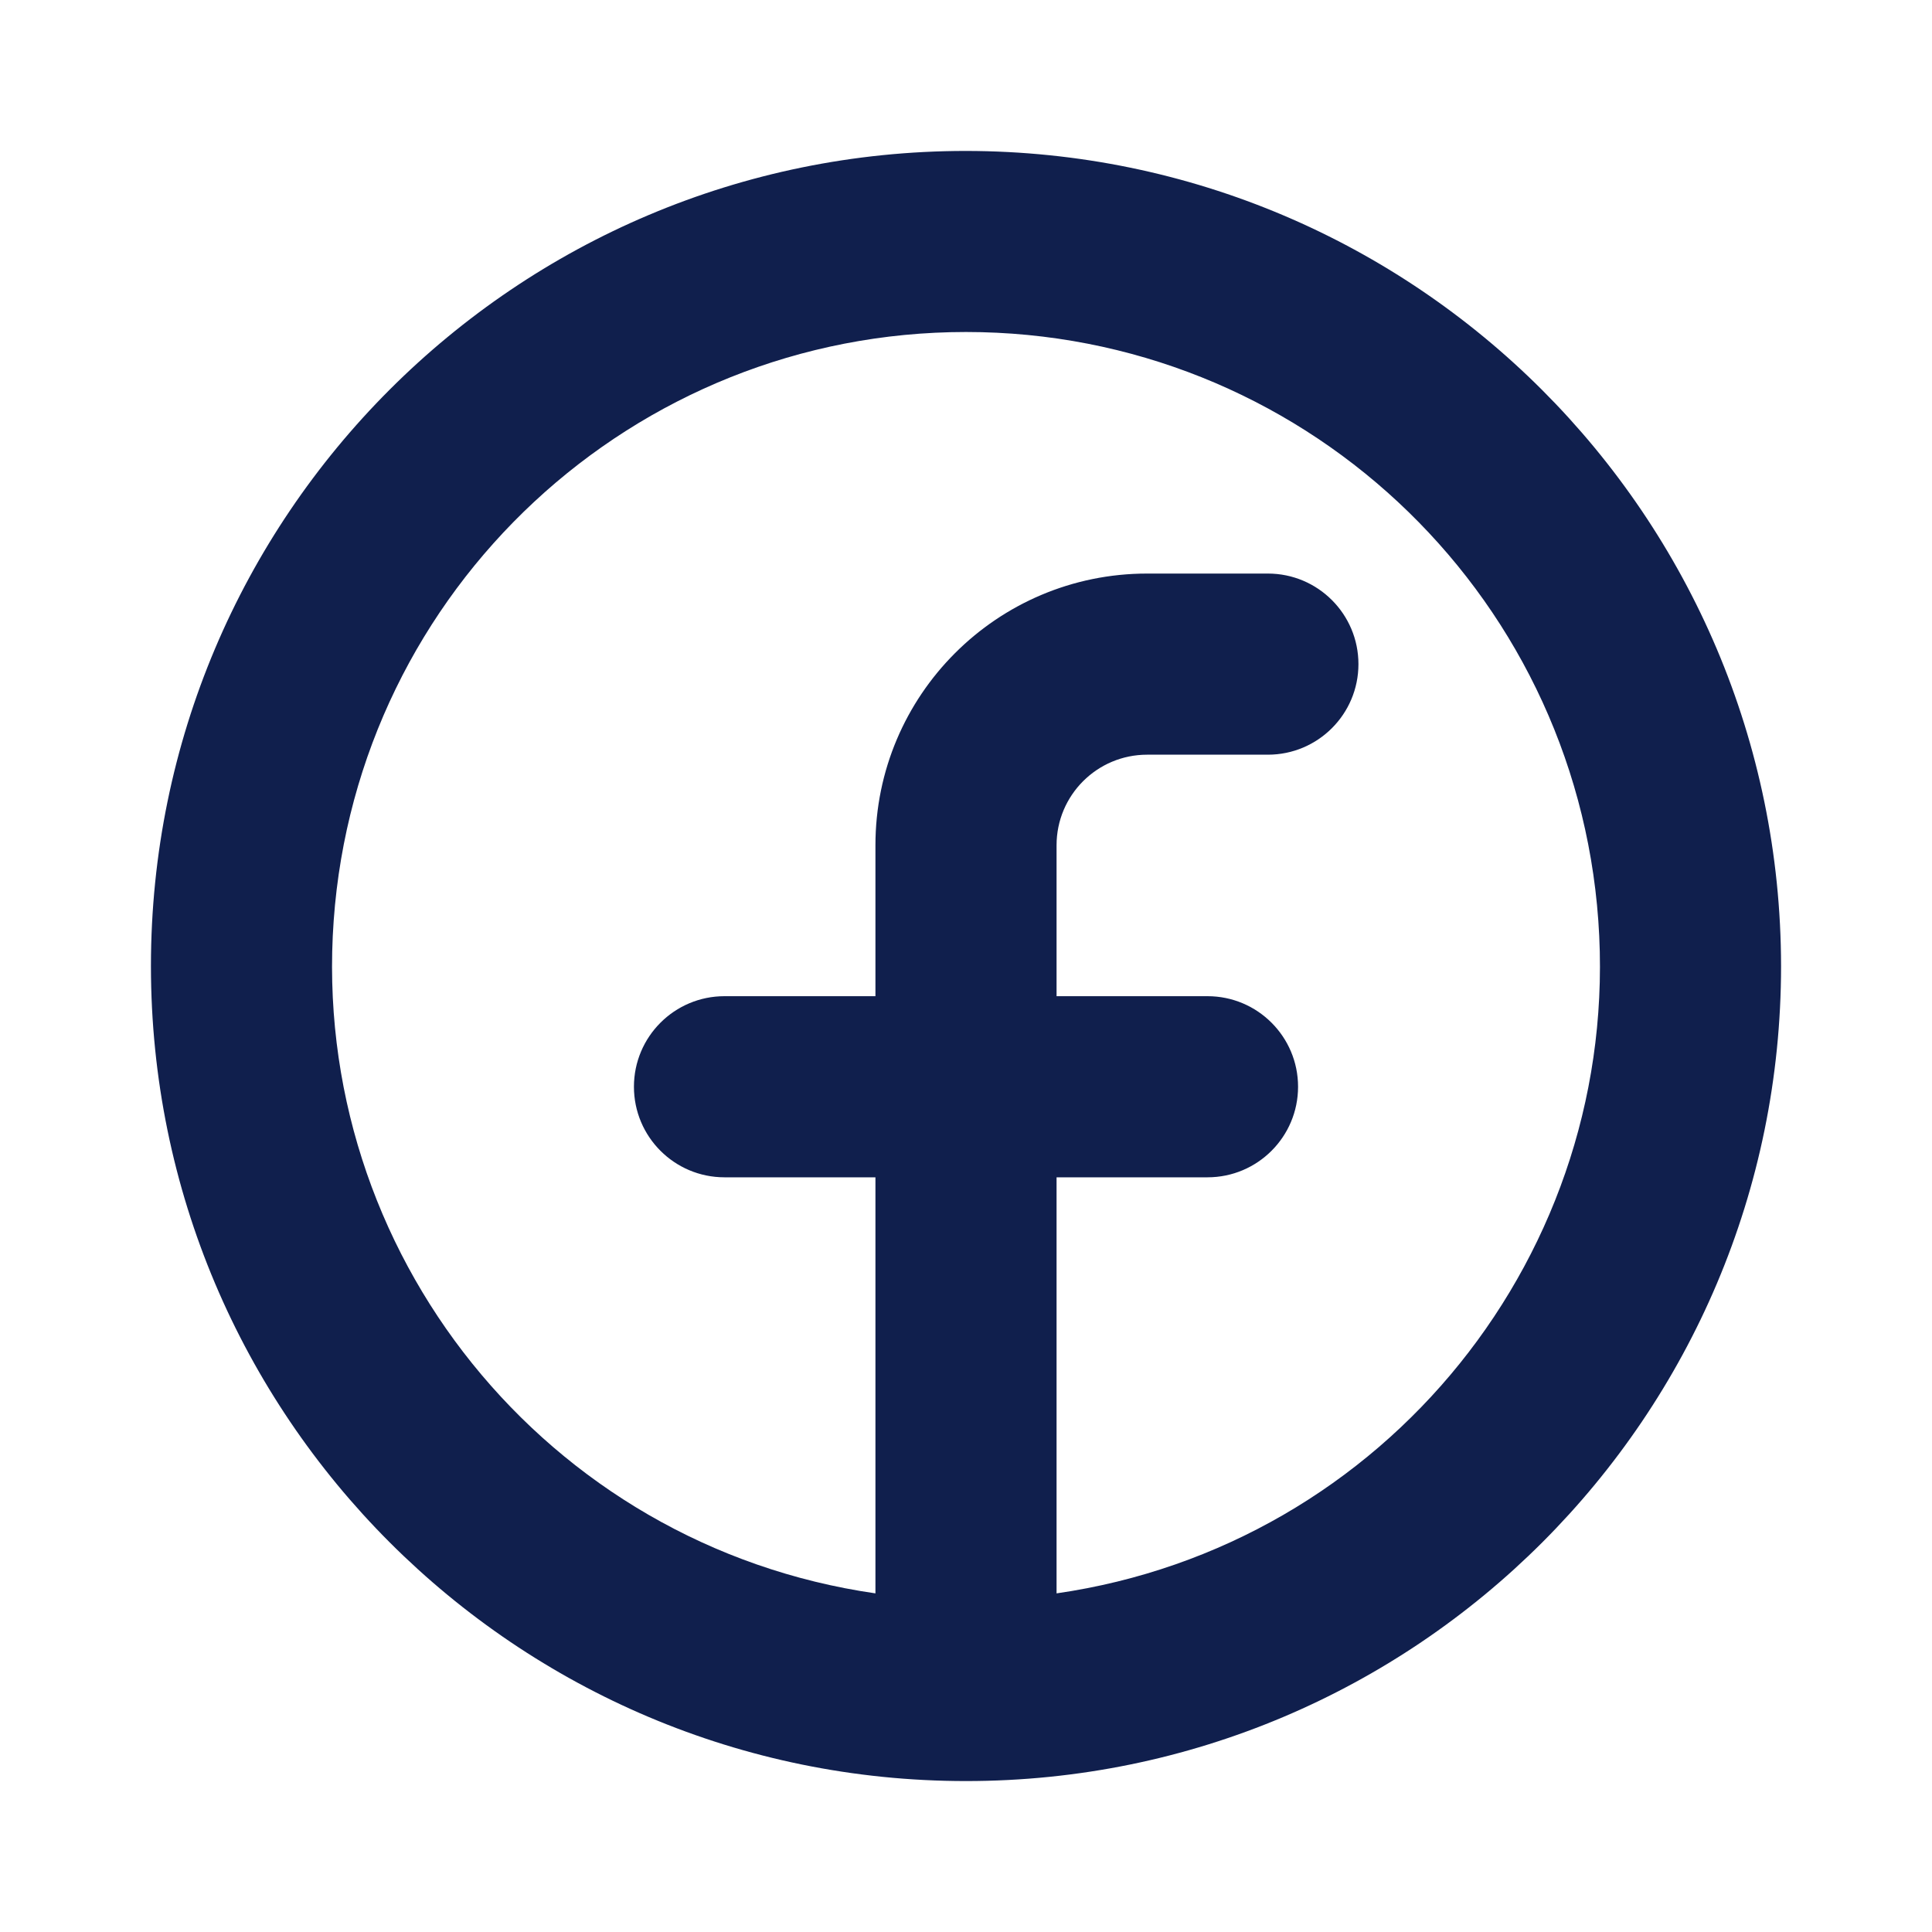
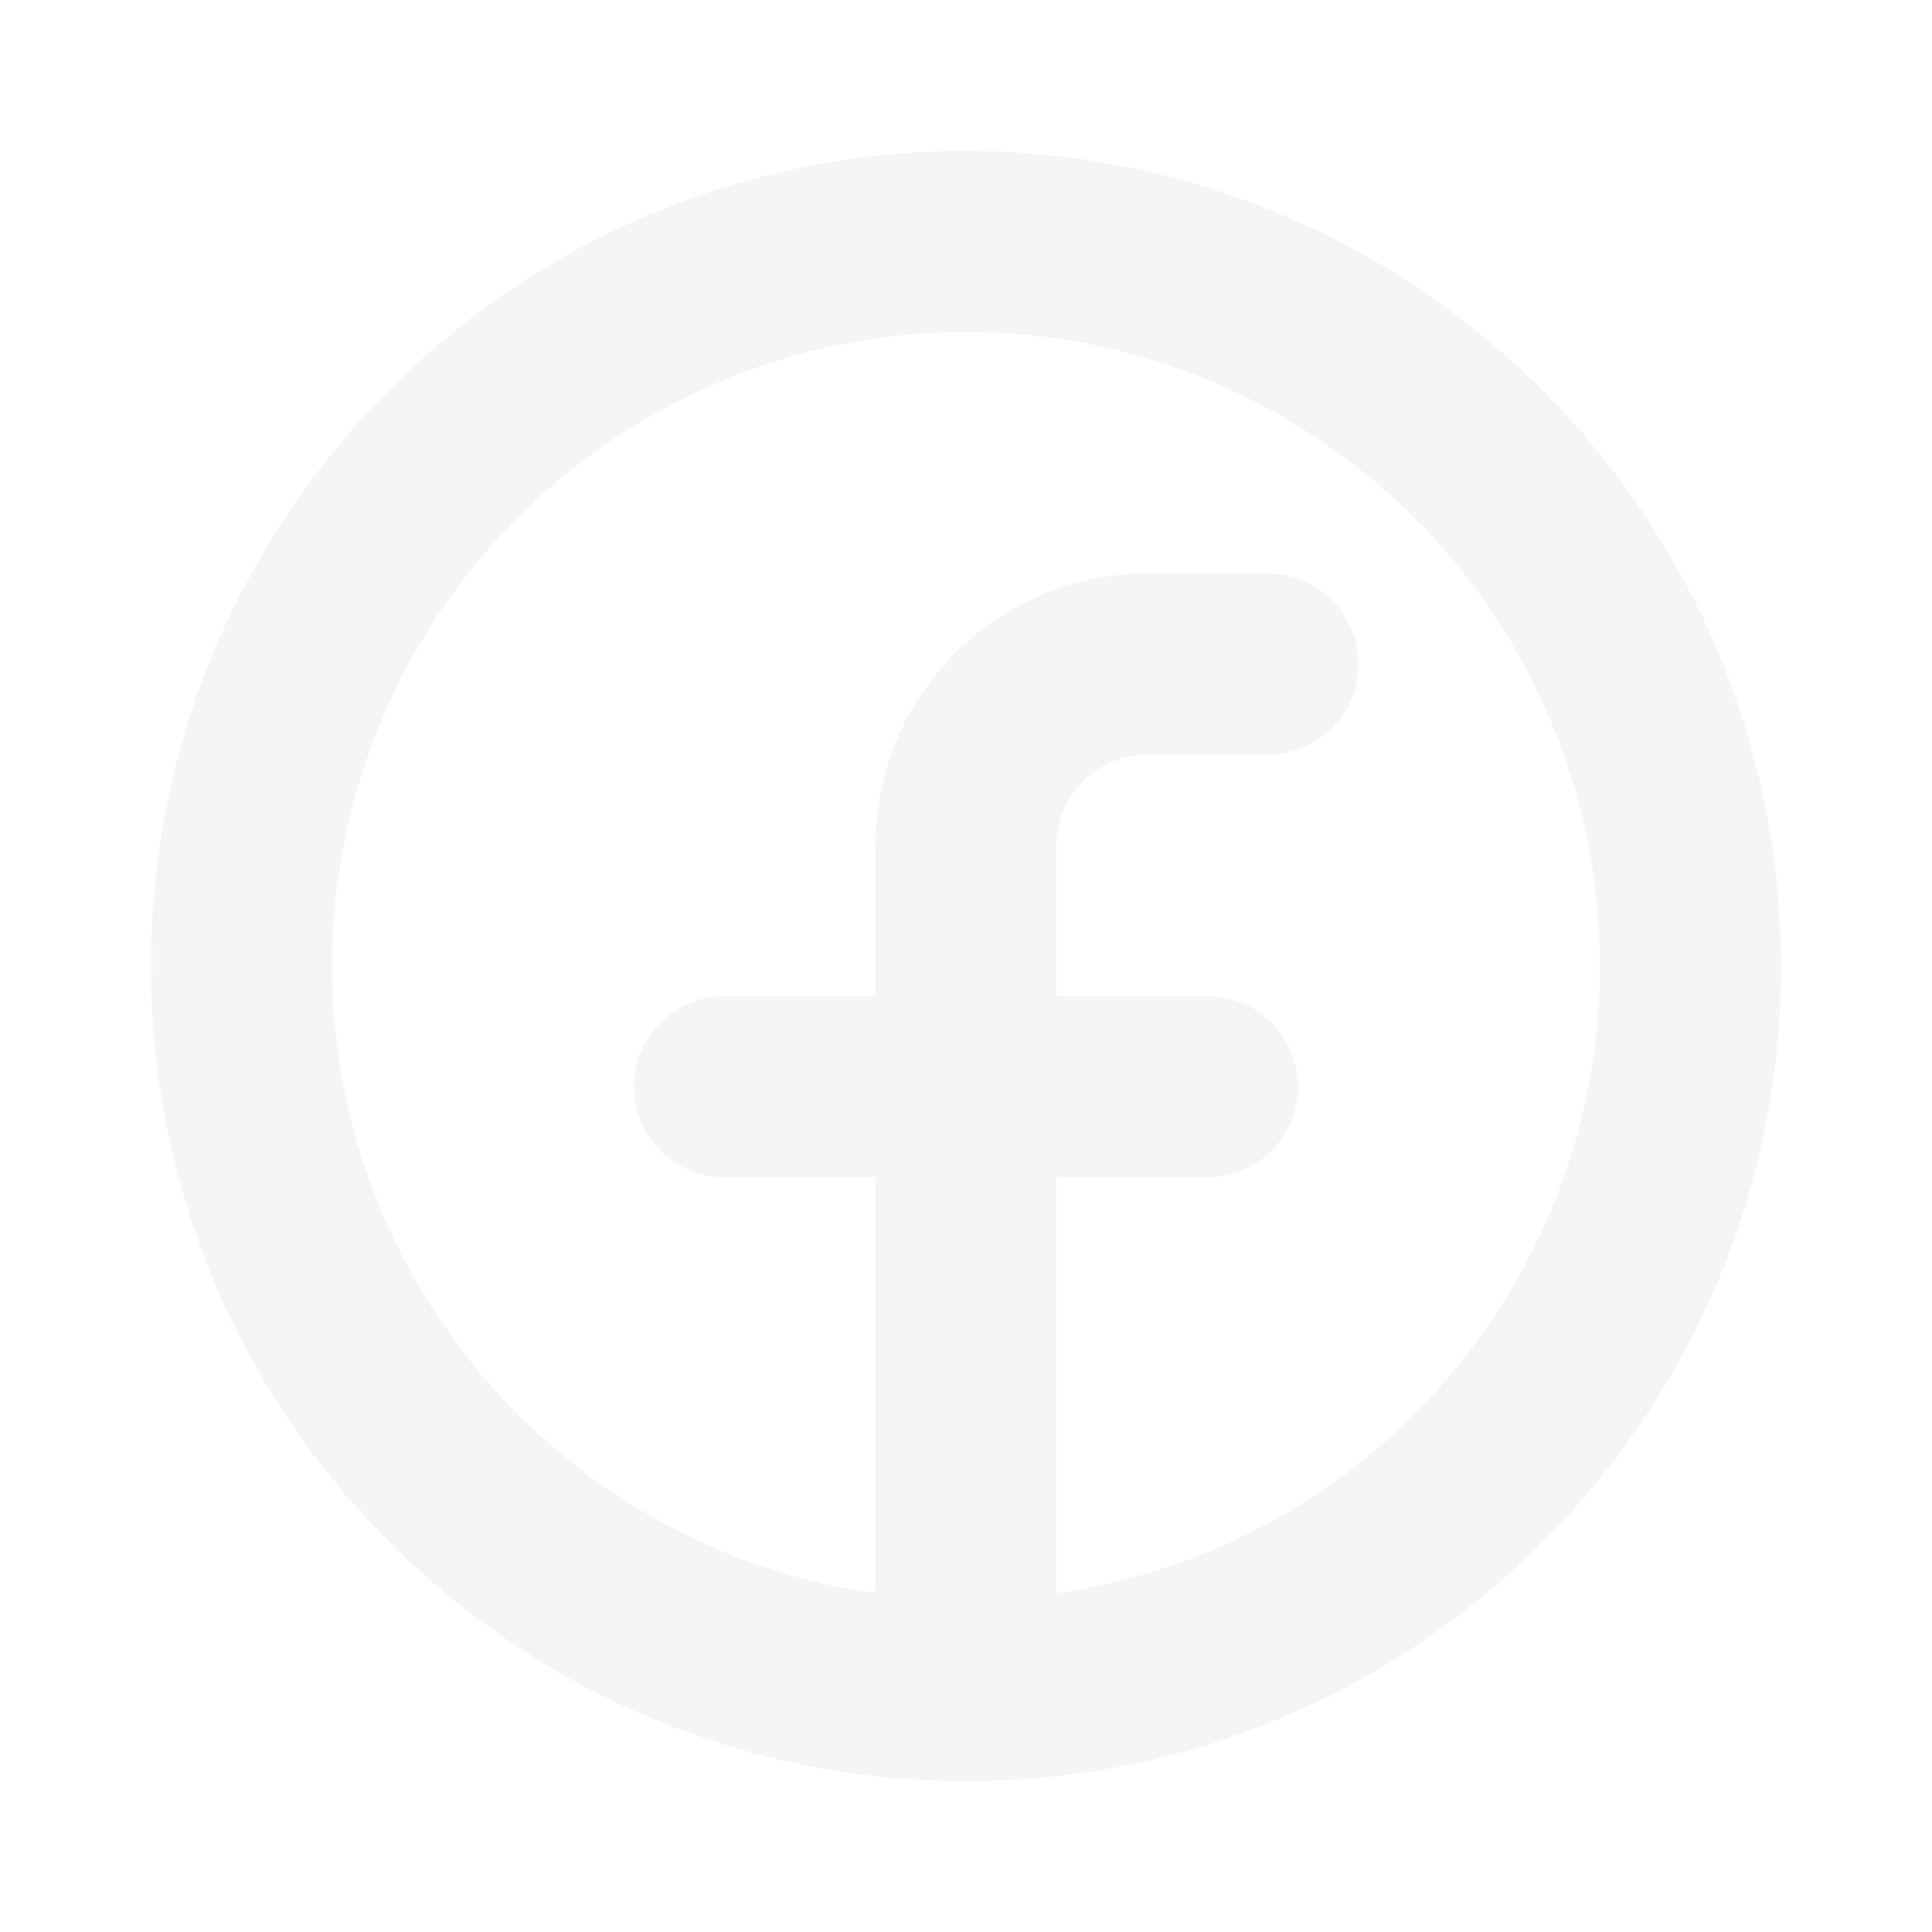
- <svg xmlns="http://www.w3.org/2000/svg" width="32" height="32" fill="#101f4d" viewBox="0 0 256 256">
+ <svg xmlns="http://www.w3.org/2000/svg" width="32" height="32" fill="#f5f5f5" viewBox="0 0 256 256">
  <path d="M128,20A108,108,0,1,0,236,128,108.12,108.12,0,0,0,128,20Zm12,191.13V156h20a12,12,0,0,0,0-24H140V112a12,12,0,0,1,12-12h16a12,12,0,0,0,0-24H152a36,36,0,0,0-36,36v20H96a12,12,0,0,0,0,24h20v55.13a84,84,0,1,1,24,0Z" />
</svg>
